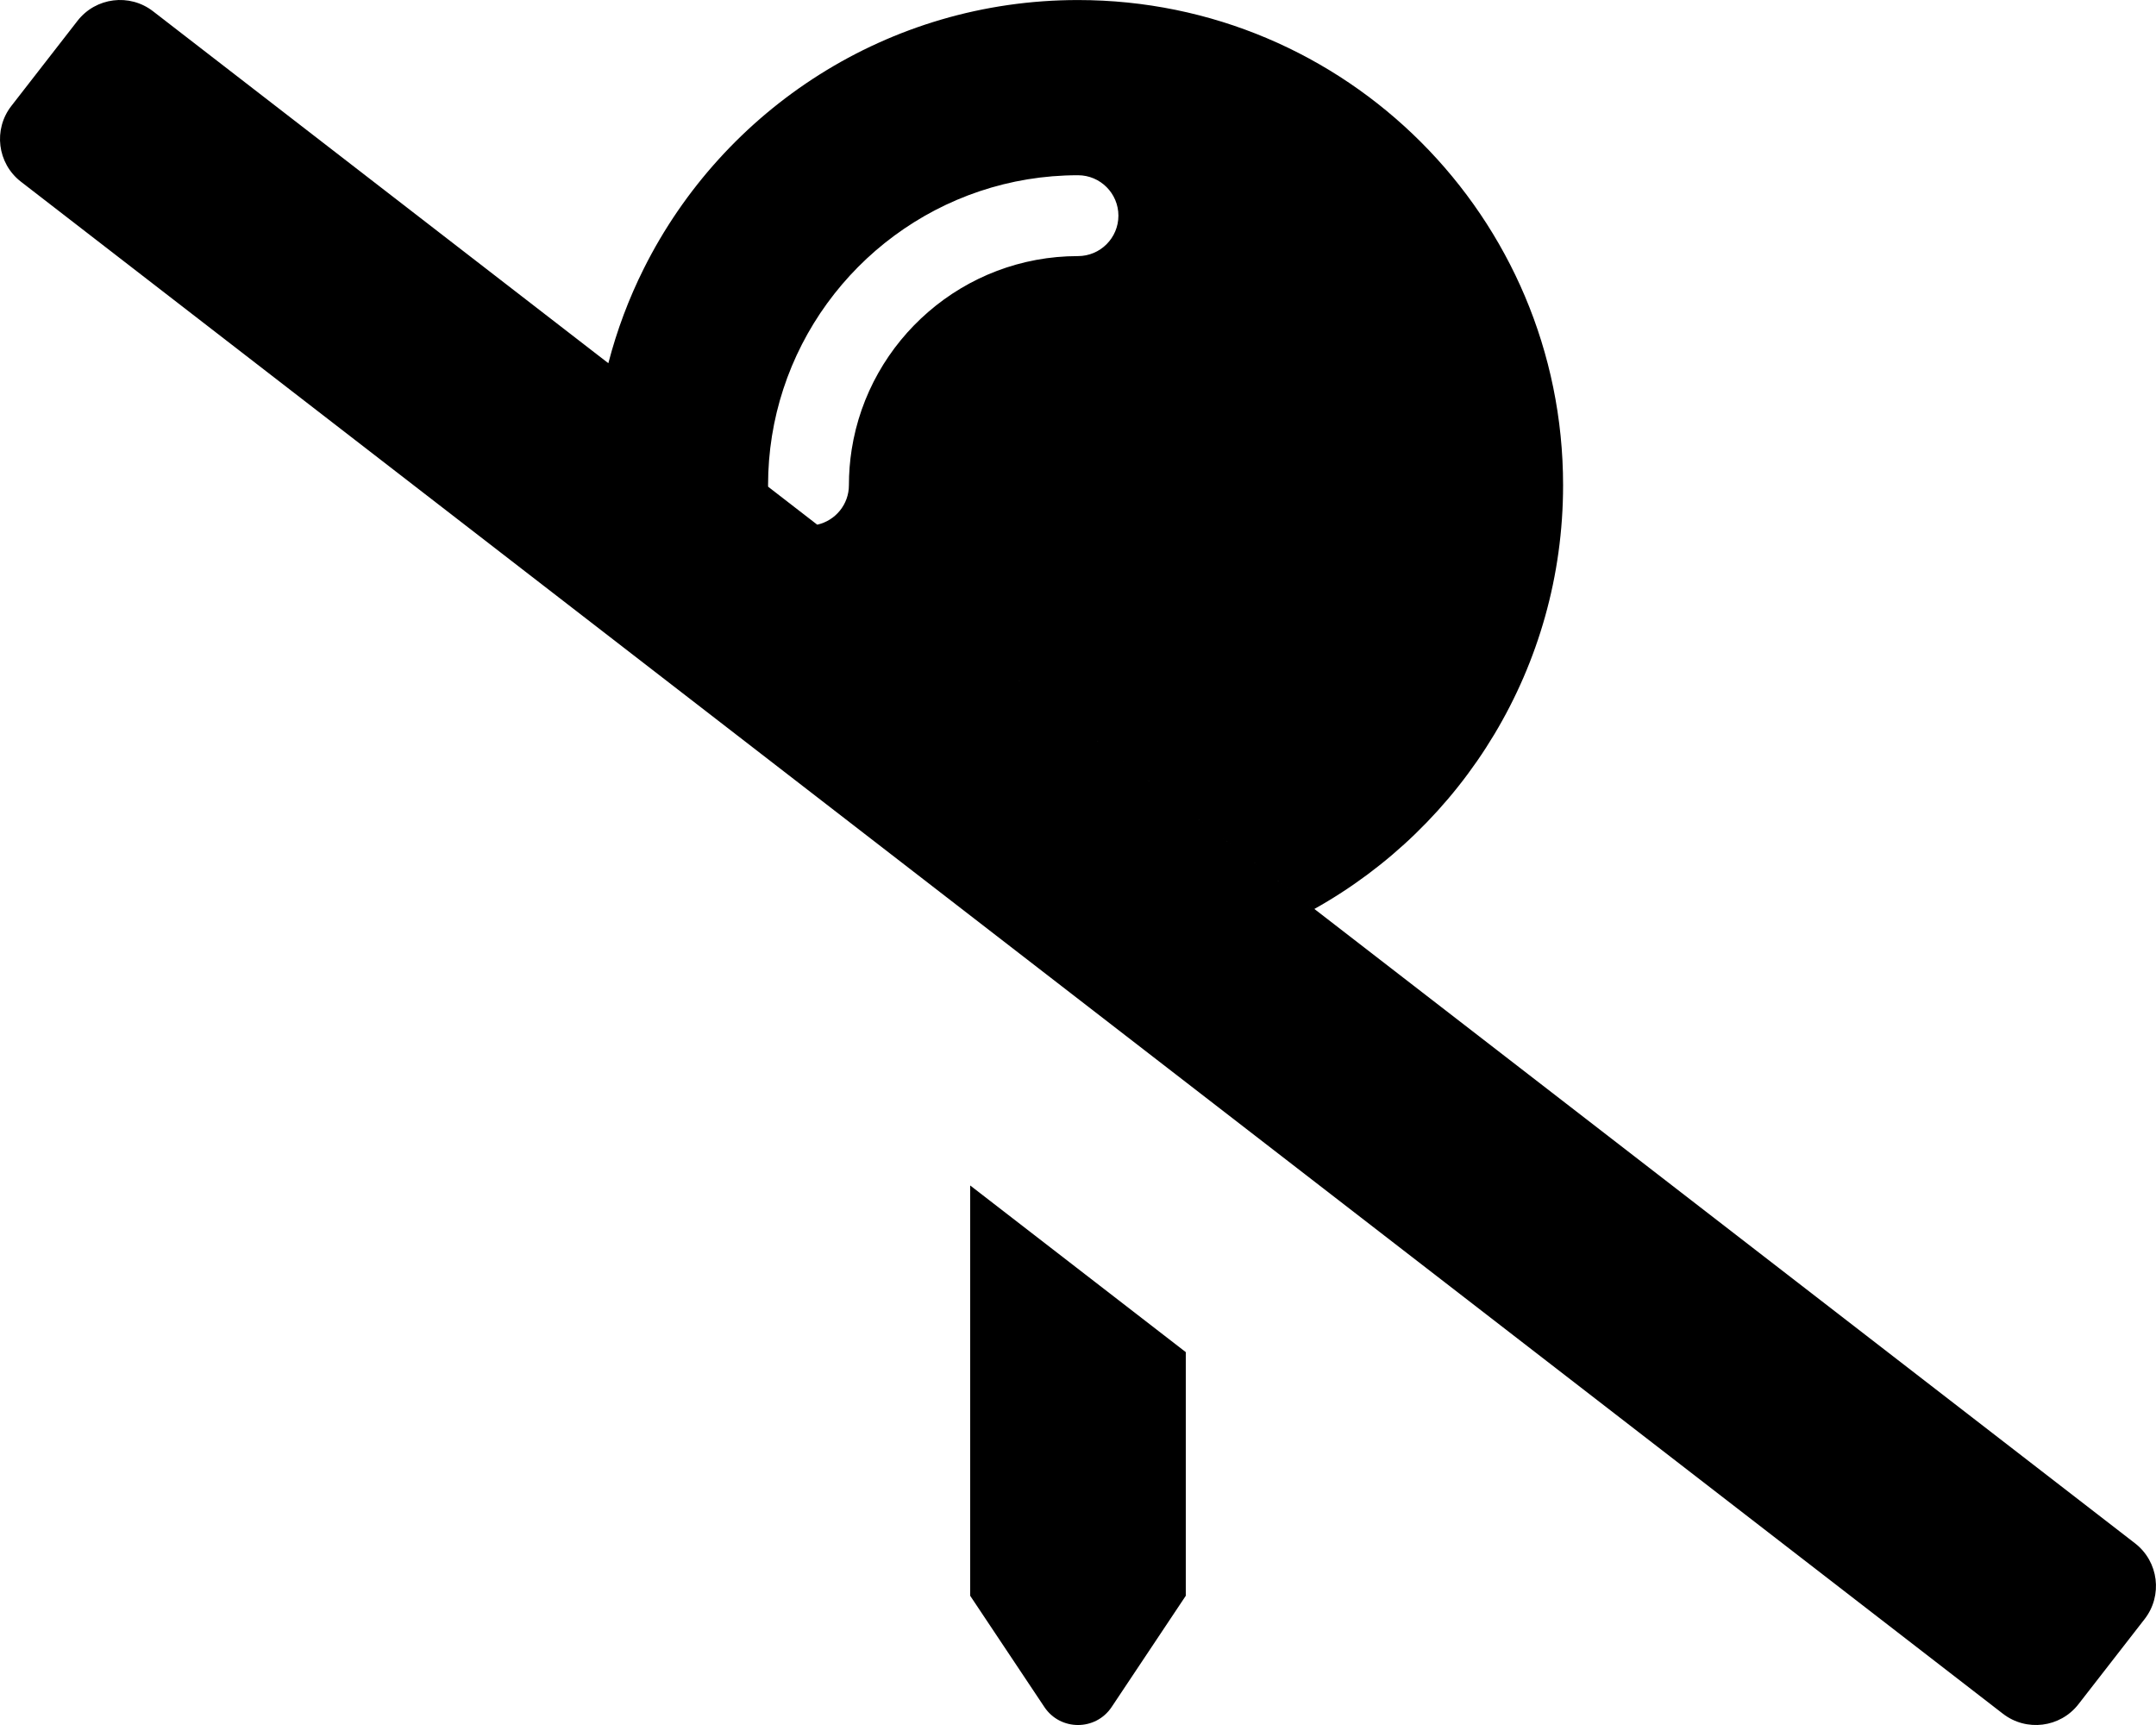
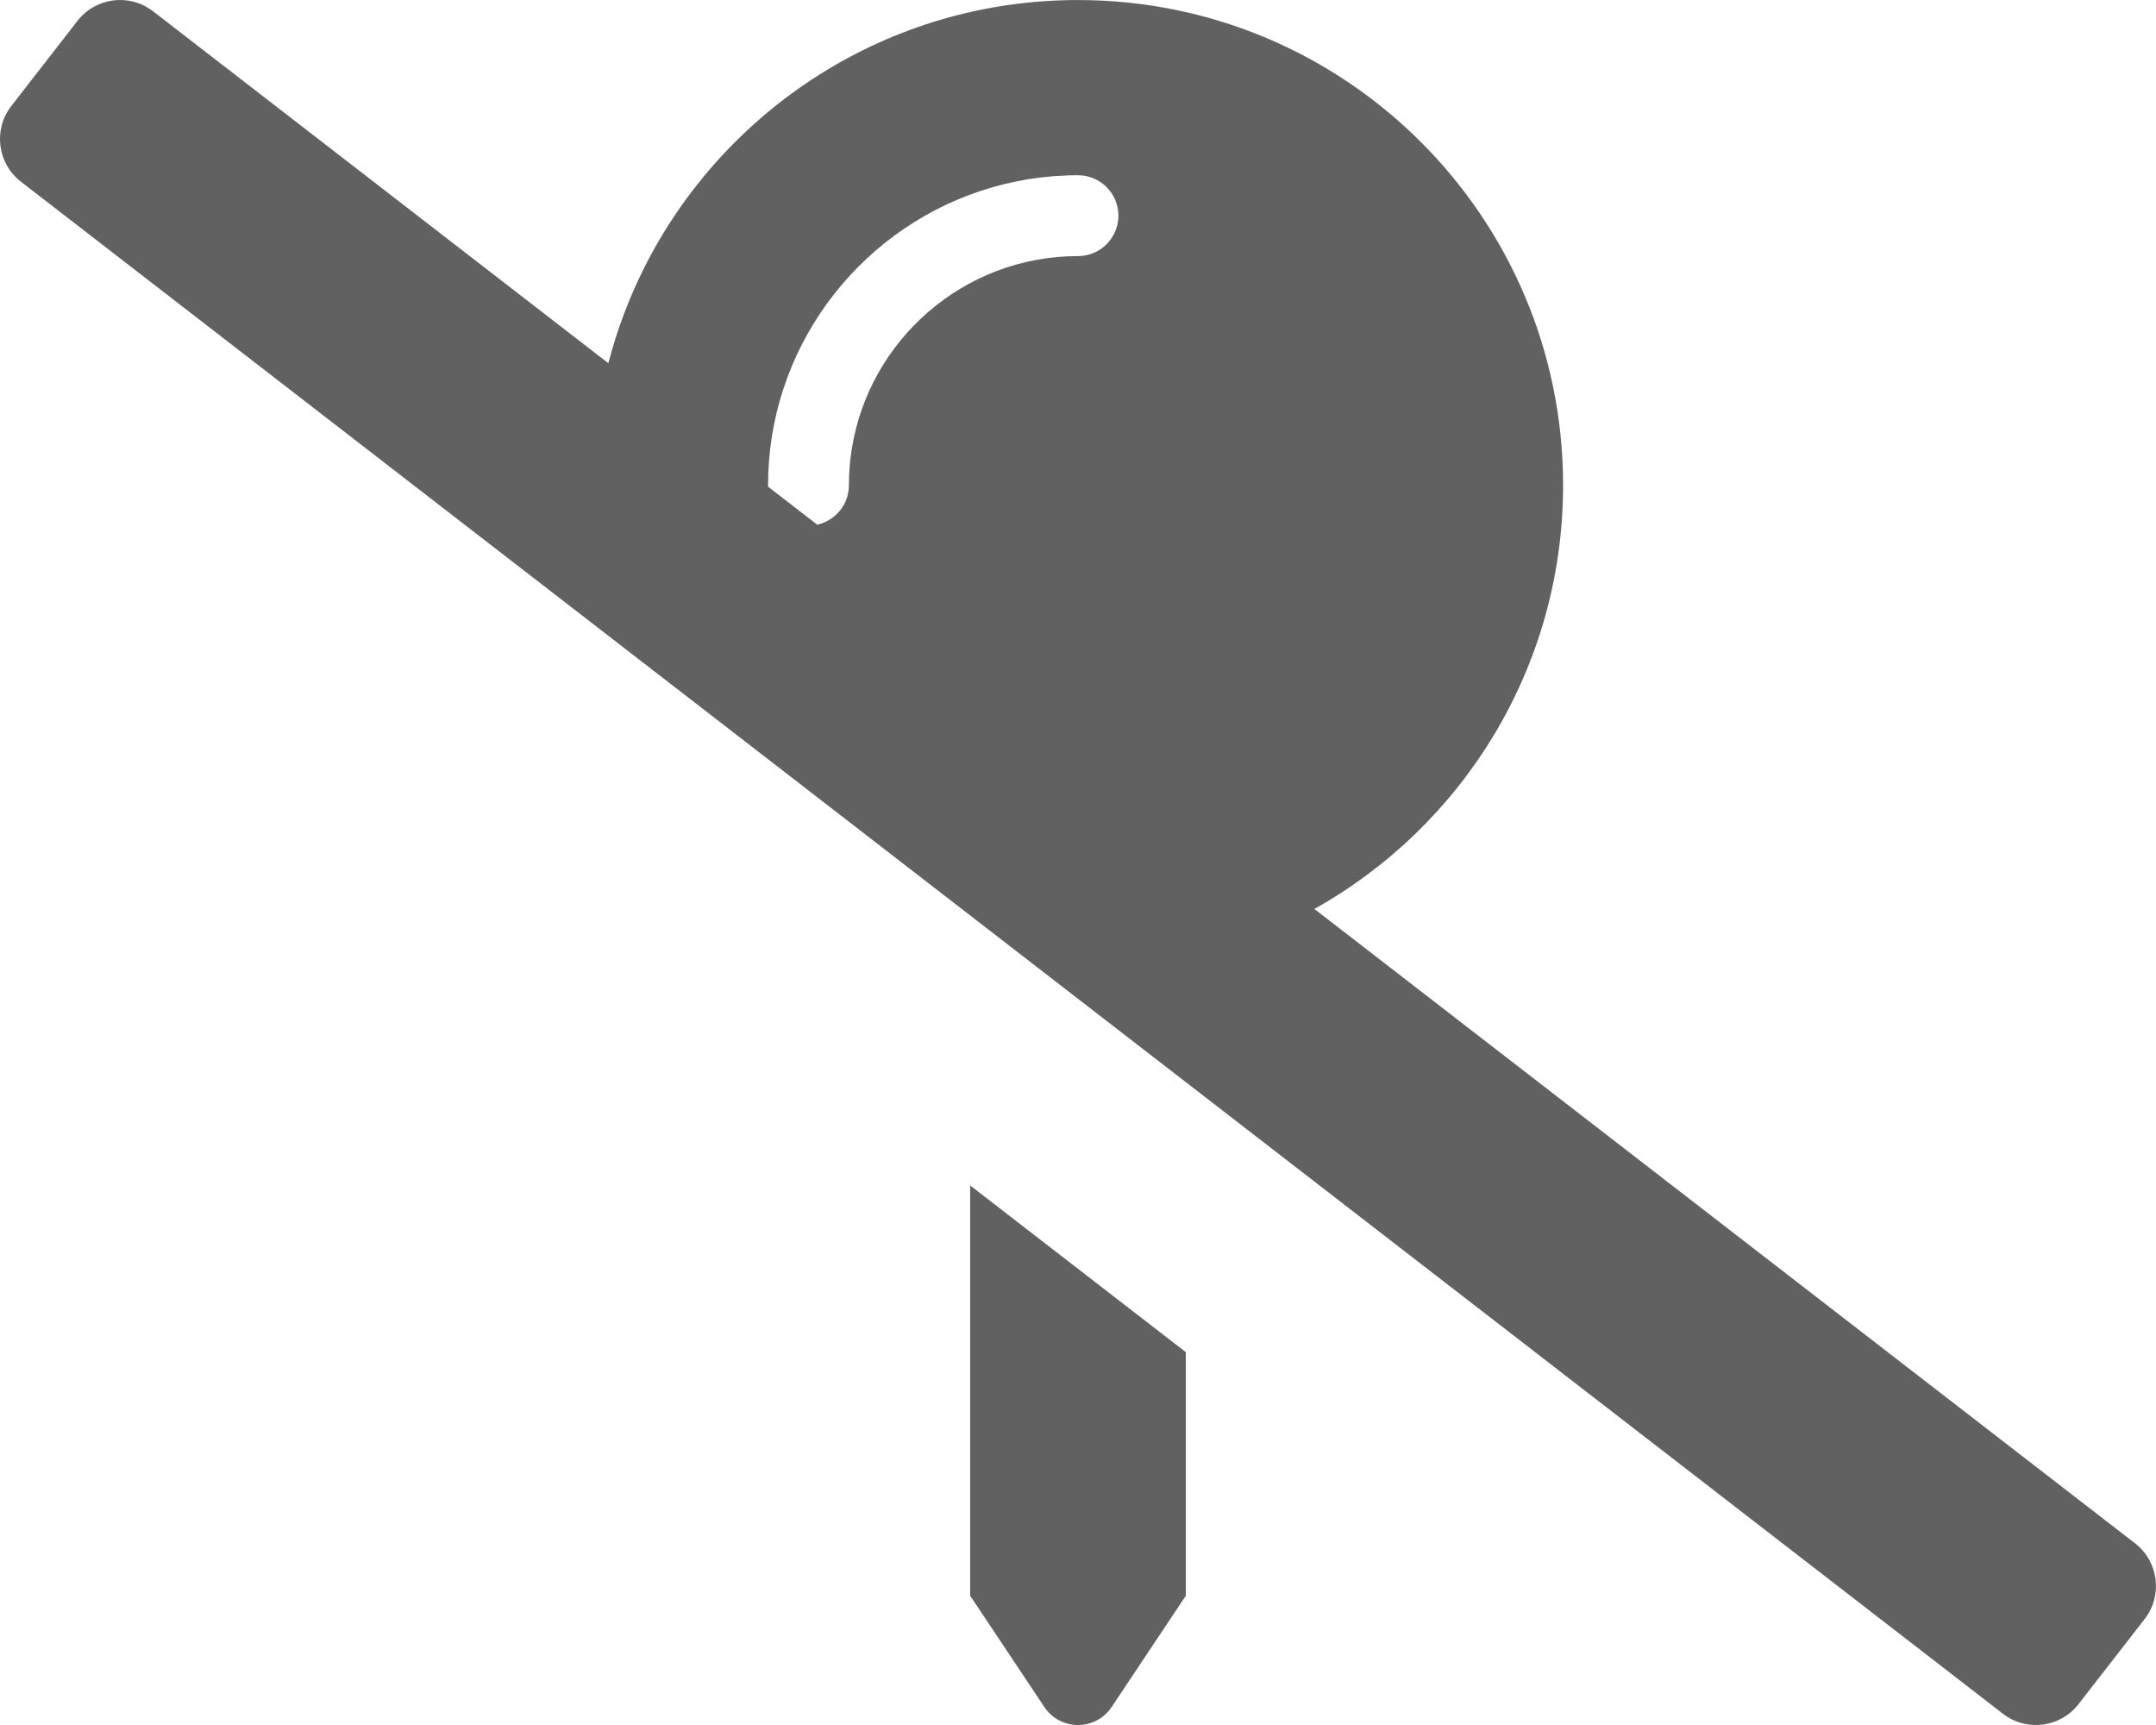
<svg xmlns="http://www.w3.org/2000/svg" viewBox="0 0 640 512">
-   <path d="M351.996,401.327L287.996,351.862L287.996,473.642L310.016,506.662C314.766,513.782 325.236,513.782 329.986,506.662L351.996,473.642L351.996,401.327ZM319.996,0.012C263.586,0.012 214.752,32.447 191.127,79.686C186.682,88.574 183.129,97.987 180.586,107.806L390.166,269.789C434.215,245.162 463.996,198.065 463.996,144.012C463.996,64.482 399.526,0.012 319.996,0.012ZM319.996,76.012C286.103,76.012 257.927,100.928 252.821,133.408C252.278,136.864 251.996,140.406 251.996,144.012C251.996,149.741 247.967,154.542 242.592,155.73L228.017,144.466C228.003,144.315 227.996,144.164 227.996,144.012C227.996,134.067 229.583,124.484 232.516,115.506C244.545,78.686 279.22,52.012 319.996,52.012C326.616,52.012 331.996,57.392 331.996,64.012C331.996,70.632 326.616,76.012 319.996,76.012ZM594.526,508.633L6.176,53.903C-0.794,48.483 -2.054,38.433 3.366,31.453L23.006,6.183C28.426,-0.797 38.486,-2.057 45.466,3.373L633.816,458.103C640.786,463.523 642.046,473.573 636.626,480.553L616.986,505.823C611.566,512.803 601.506,514.053 594.526,508.633Z" style="fill-rule:nonzero;" />
+   <path class="jp-icon3 jp-icon-selectable" fill="#616161" d="M351.996,401.327L287.996,351.862L287.996,473.642L310.016,506.662C314.766,513.782 325.236,513.782 329.986,506.662L351.996,473.642L351.996,401.327ZM319.996,0.012C263.586,0.012 214.752,32.447 191.127,79.686C186.682,88.574 183.129,97.987 180.586,107.806L390.166,269.789C434.215,245.162 463.996,198.065 463.996,144.012C463.996,64.482 399.526,0.012 319.996,0.012ZM319.996,76.012C286.103,76.012 257.927,100.928 252.821,133.408C252.278,136.864 251.996,140.406 251.996,144.012C251.996,149.741 247.967,154.542 242.592,155.73L228.017,144.466C228.003,144.315 227.996,144.164 227.996,144.012C227.996,134.067 229.583,124.484 232.516,115.506C244.545,78.686 279.22,52.012 319.996,52.012C326.616,52.012 331.996,57.392 331.996,64.012C331.996,70.632 326.616,76.012 319.996,76.012ZM594.526,508.633L6.176,53.903C-0.794,48.483 -2.054,38.433 3.366,31.453L23.006,6.183C28.426,-0.797 38.486,-2.057 45.466,3.373L633.816,458.103C640.786,463.523 642.046,473.573 636.626,480.553L616.986,505.823C611.566,512.803 601.506,514.053 594.526,508.633Z" style="fill-rule:nonzero;" />
</svg>
